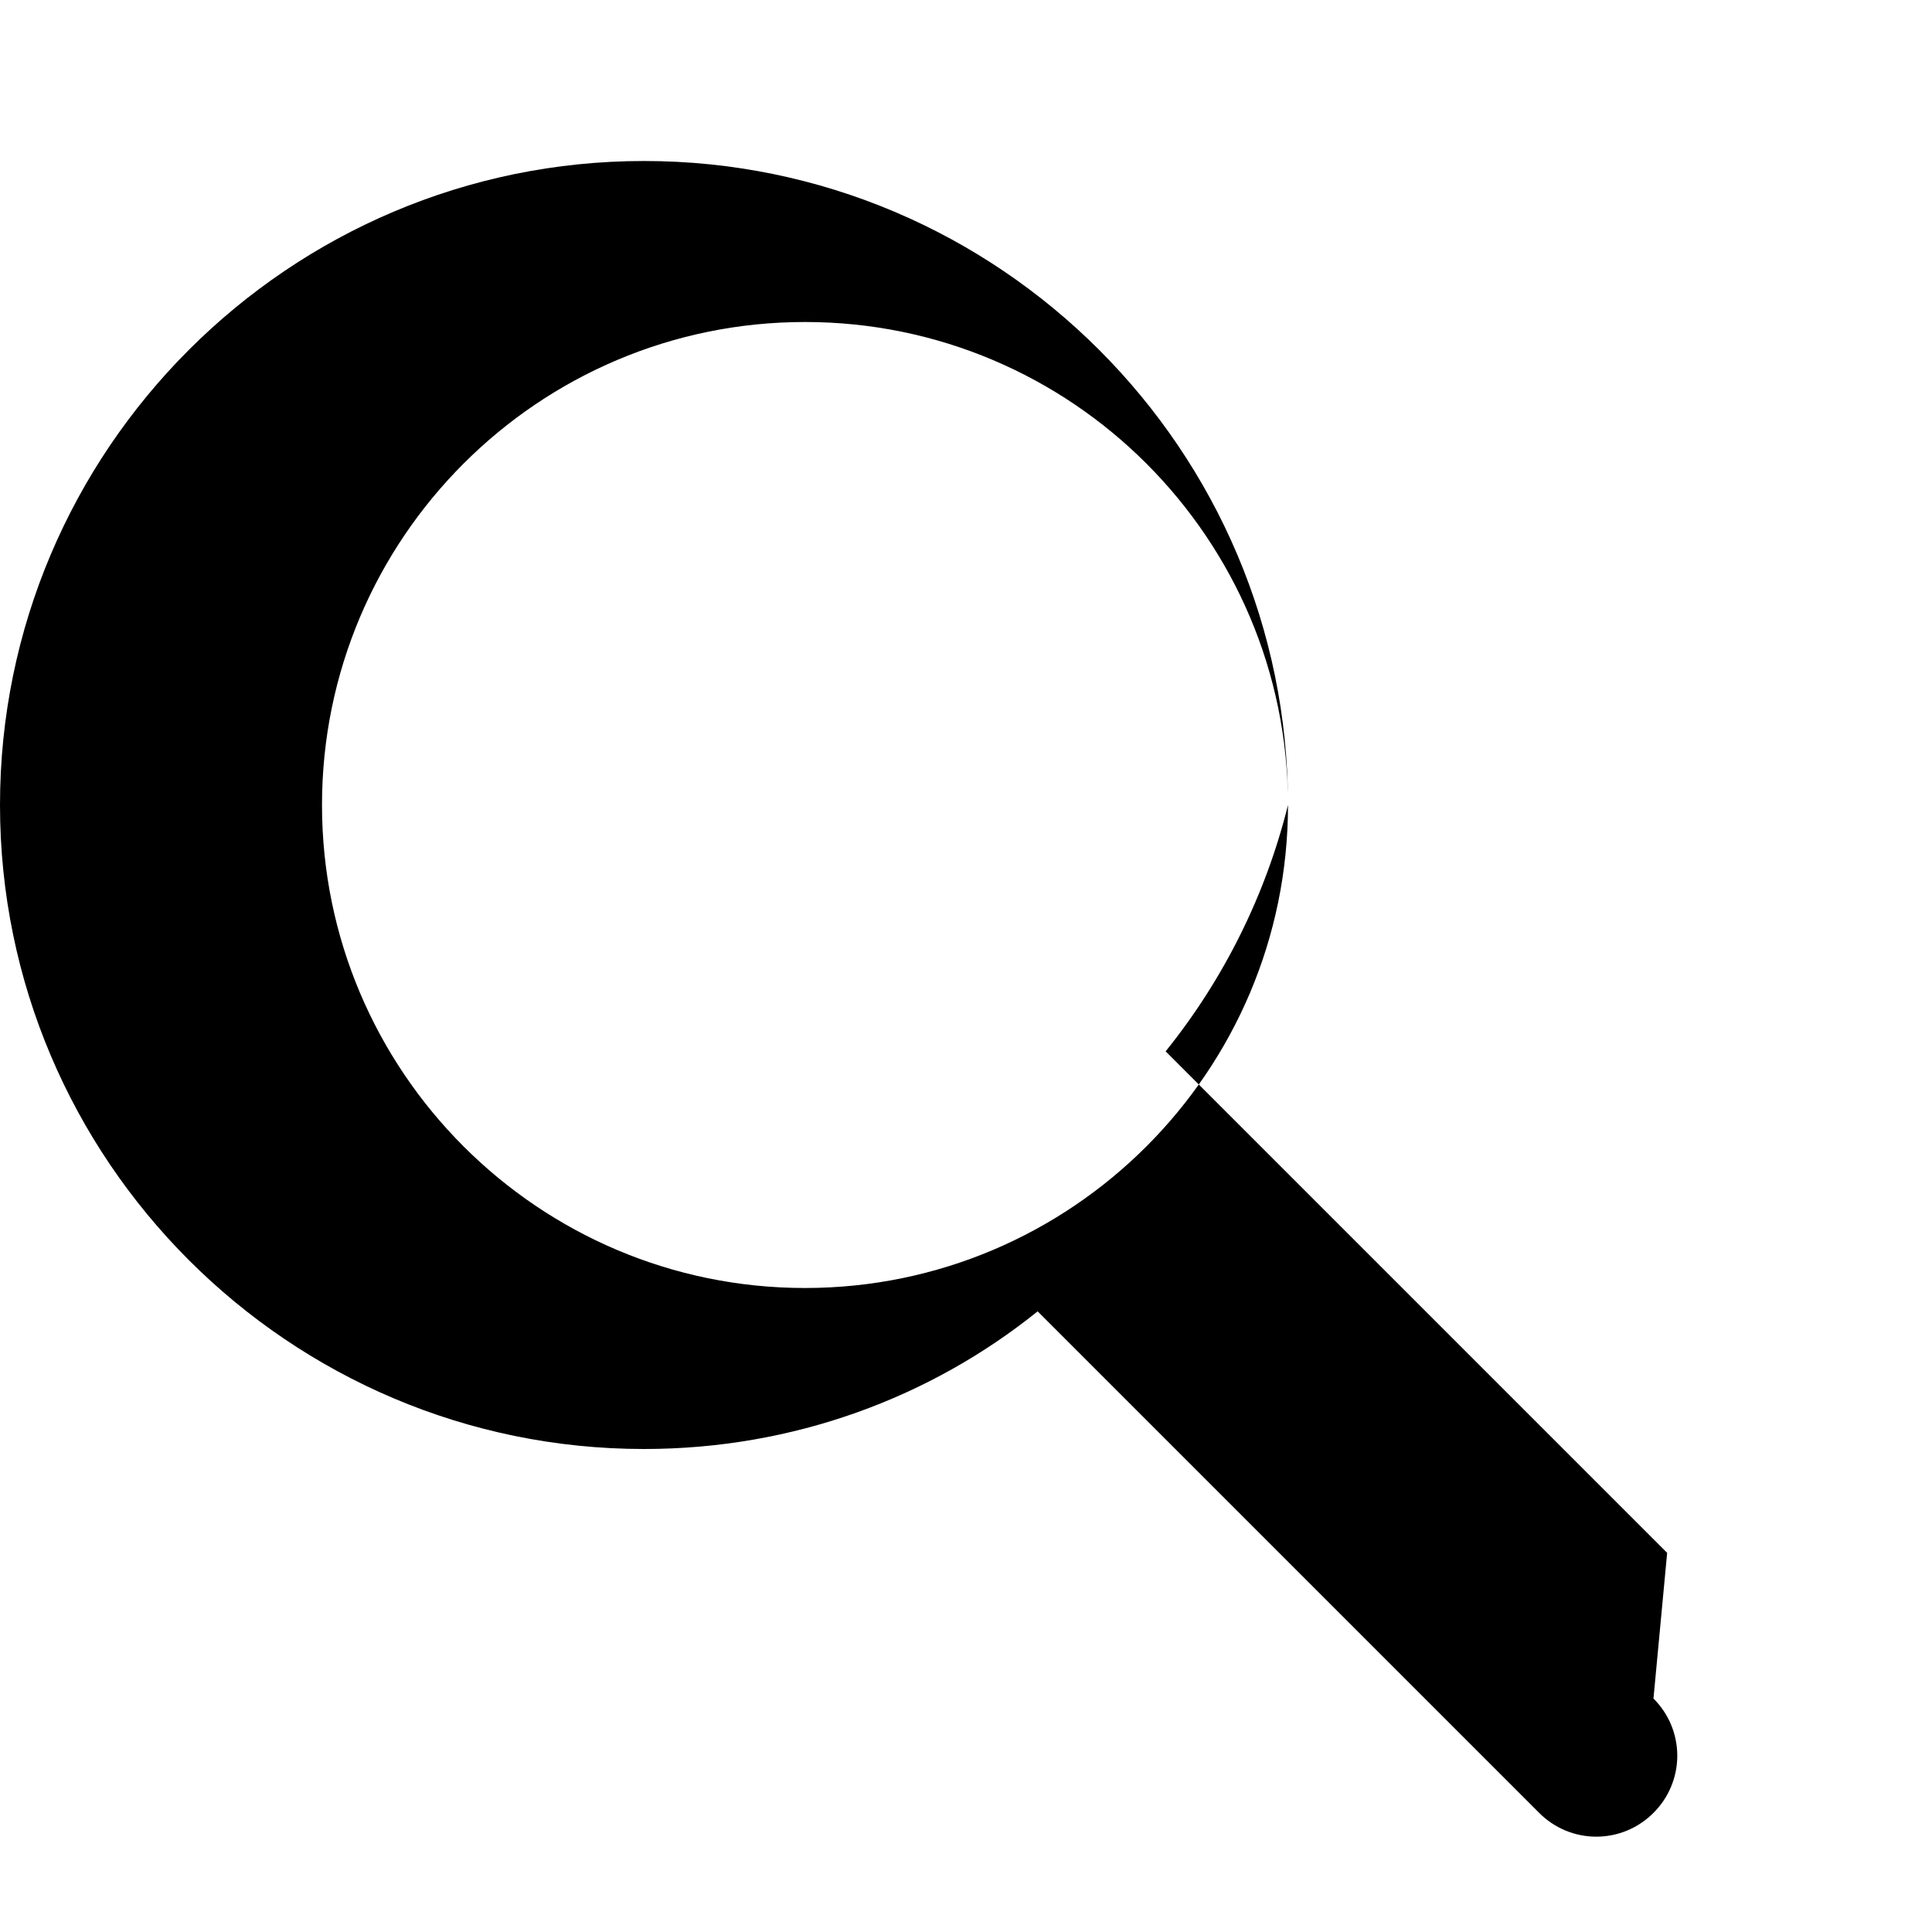
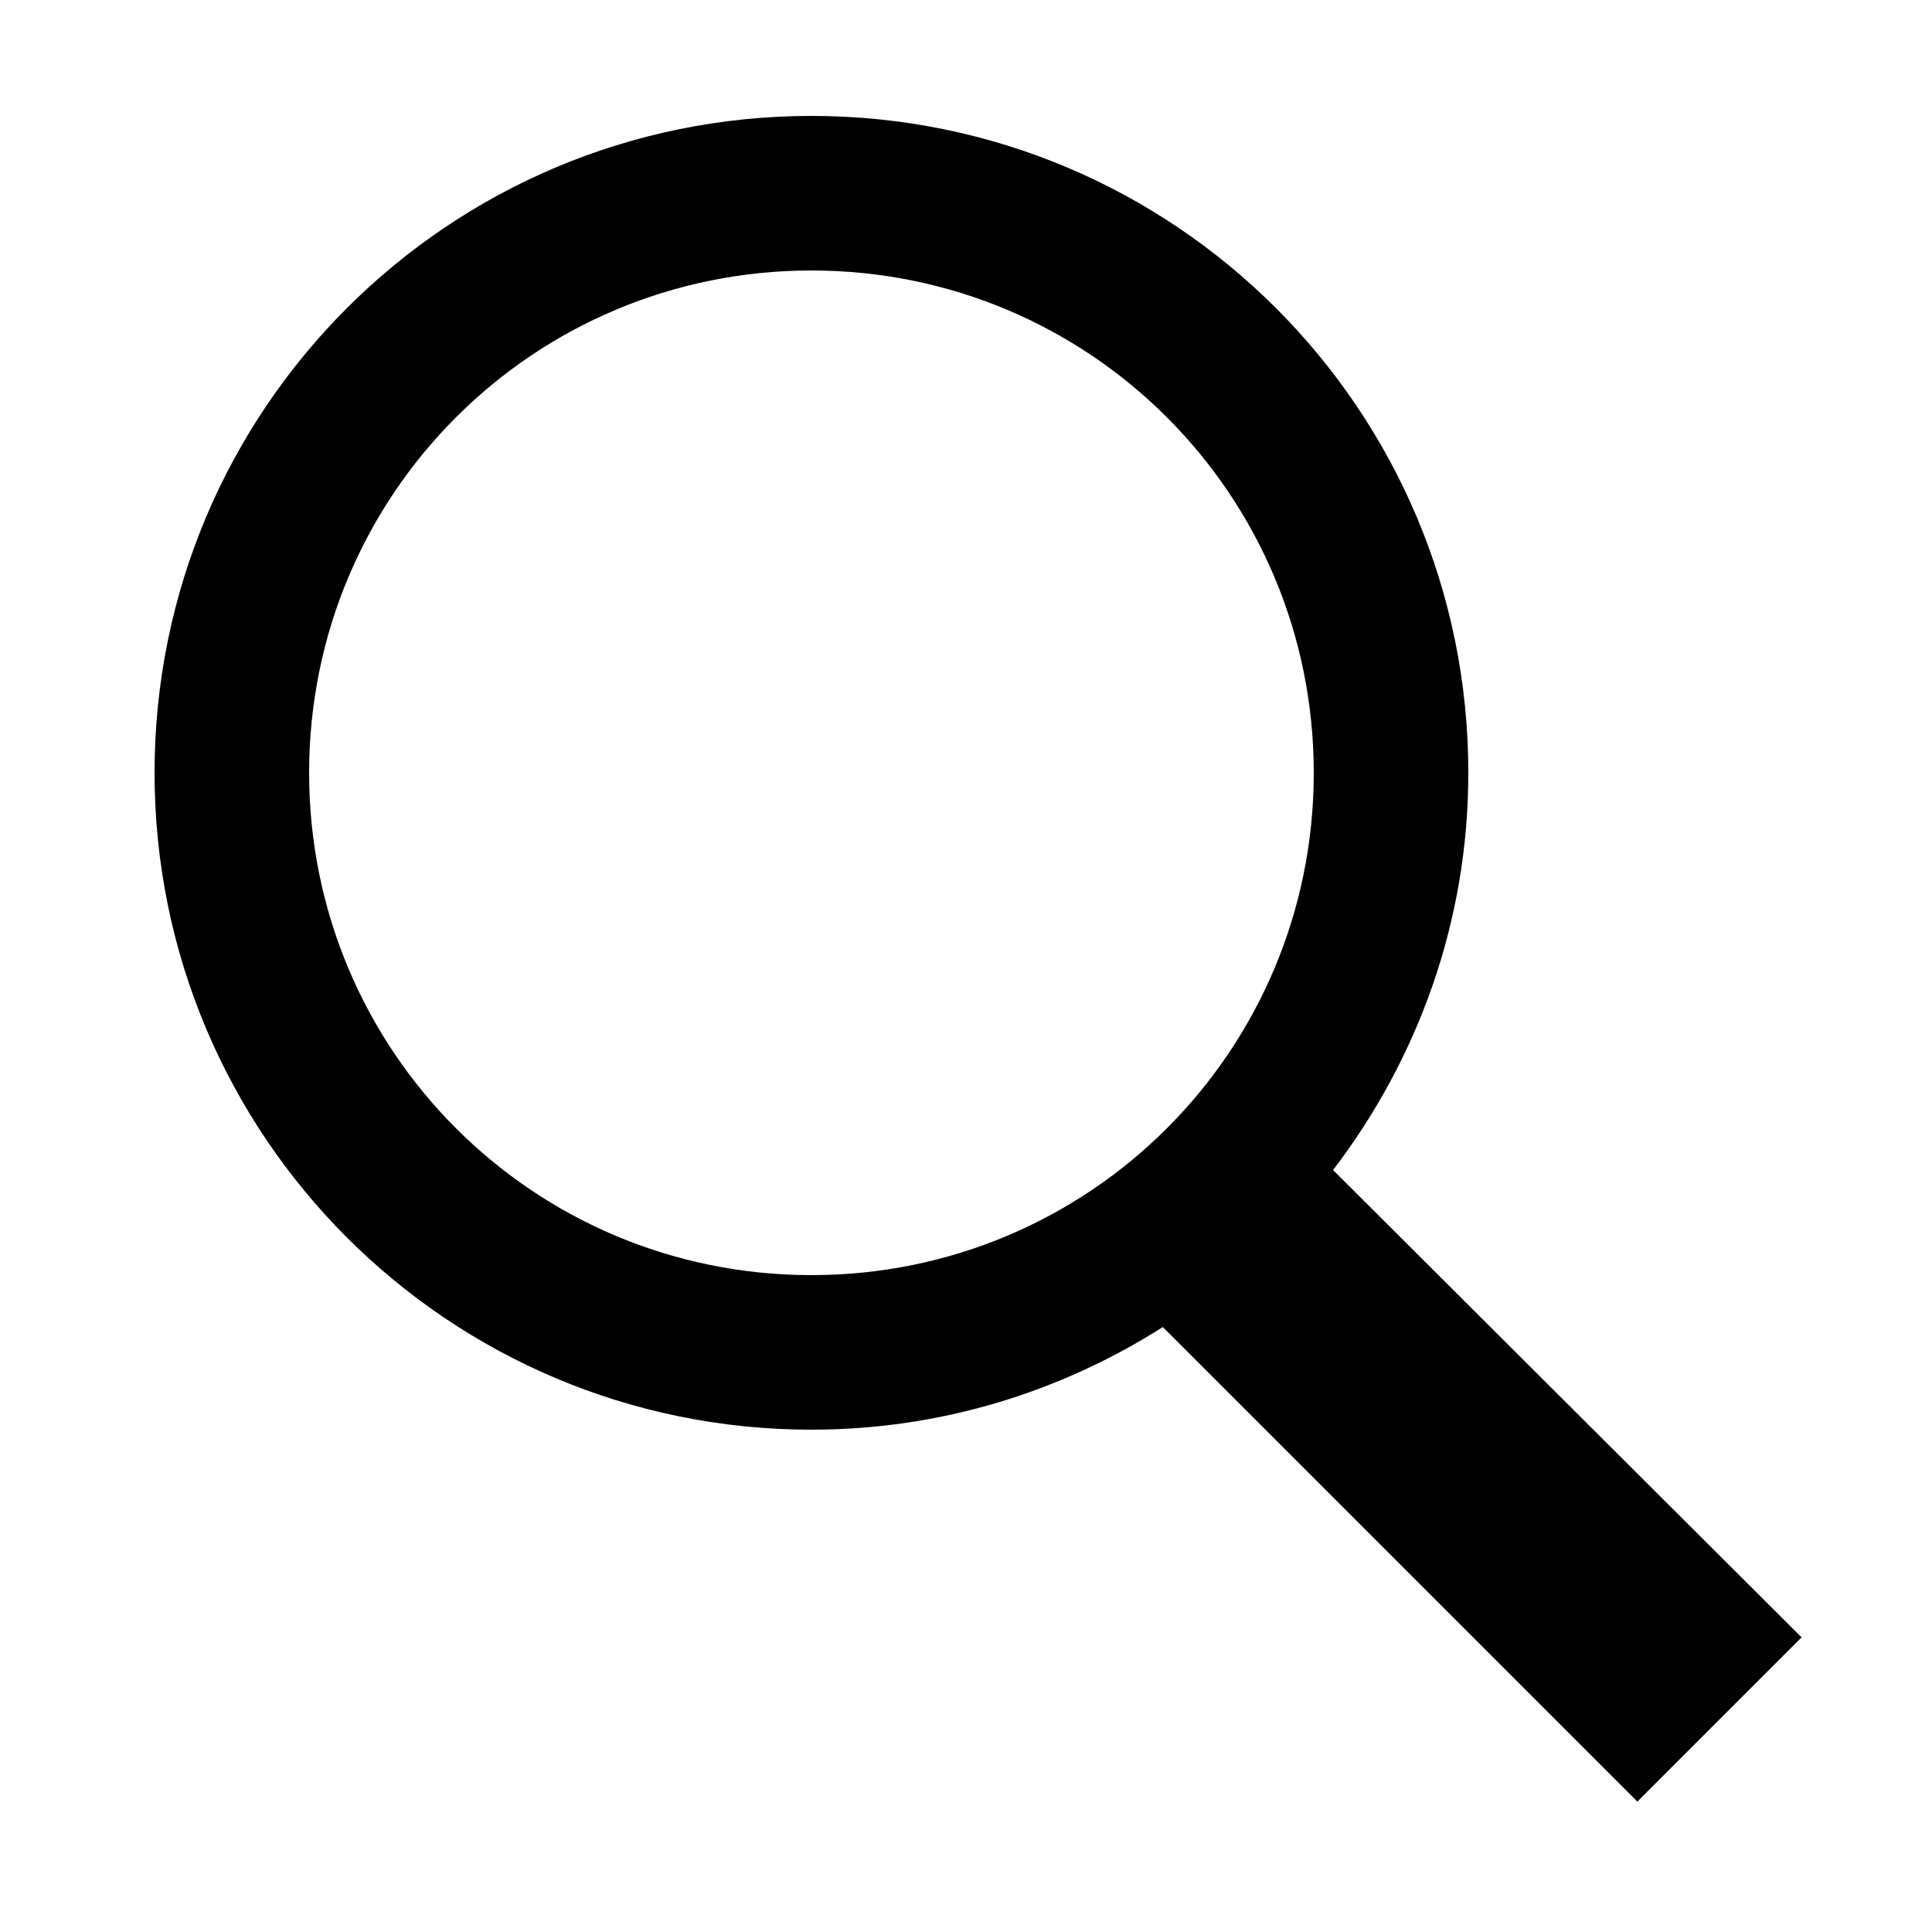
- <svg xmlns="http://www.w3.org/2000/svg" viewBox="0 0 24 24" width="24" height="24">
-   <path fill="none" d="M0 0h24v24H0z" />
-   <path d="M20.71 19.29l-6.23-6.23A7.93 7.93 0 0 0 16 10c0-4.41-3.59-8-8-8s-8 3.59-8 8 3.59 8 8 8c1.86 0 3.56-.64 4.89-1.71l6.23 6.23a1 1 0 0 0 1.42 0 1 1 0 0 0 0-1.42zM4 10c0-3.31 2.69-6 6-6s6 2.69 6 6-2.69 6-6 6-6-2.69-6-6z" />
+ <svg xmlns="http://www.w3.org/2000/svg" viewBox="0 0 50 50" width="24px" height="24px">
+   <path d="M 21 3 C 11.602 3 4 10.602 4 20 C 4 29.398 11.602 37 21 37 C 24.355 37 27.461 36.016 30.094 34.344 L 42.375 46.625 L 46.625 42.375 L 34.5 30.281 C 36.68 27.422 38 23.879 38 20 C 38 10.602 30.398 3 21 3 Z M 21 7 C 28.199 7 34 12.801 34 20 C 34 27.199 28.199 33 21 33 C 13.801 33 8 27.199 8 20 C 8 12.801 13.801 7 21 7 Z" />
</svg>
